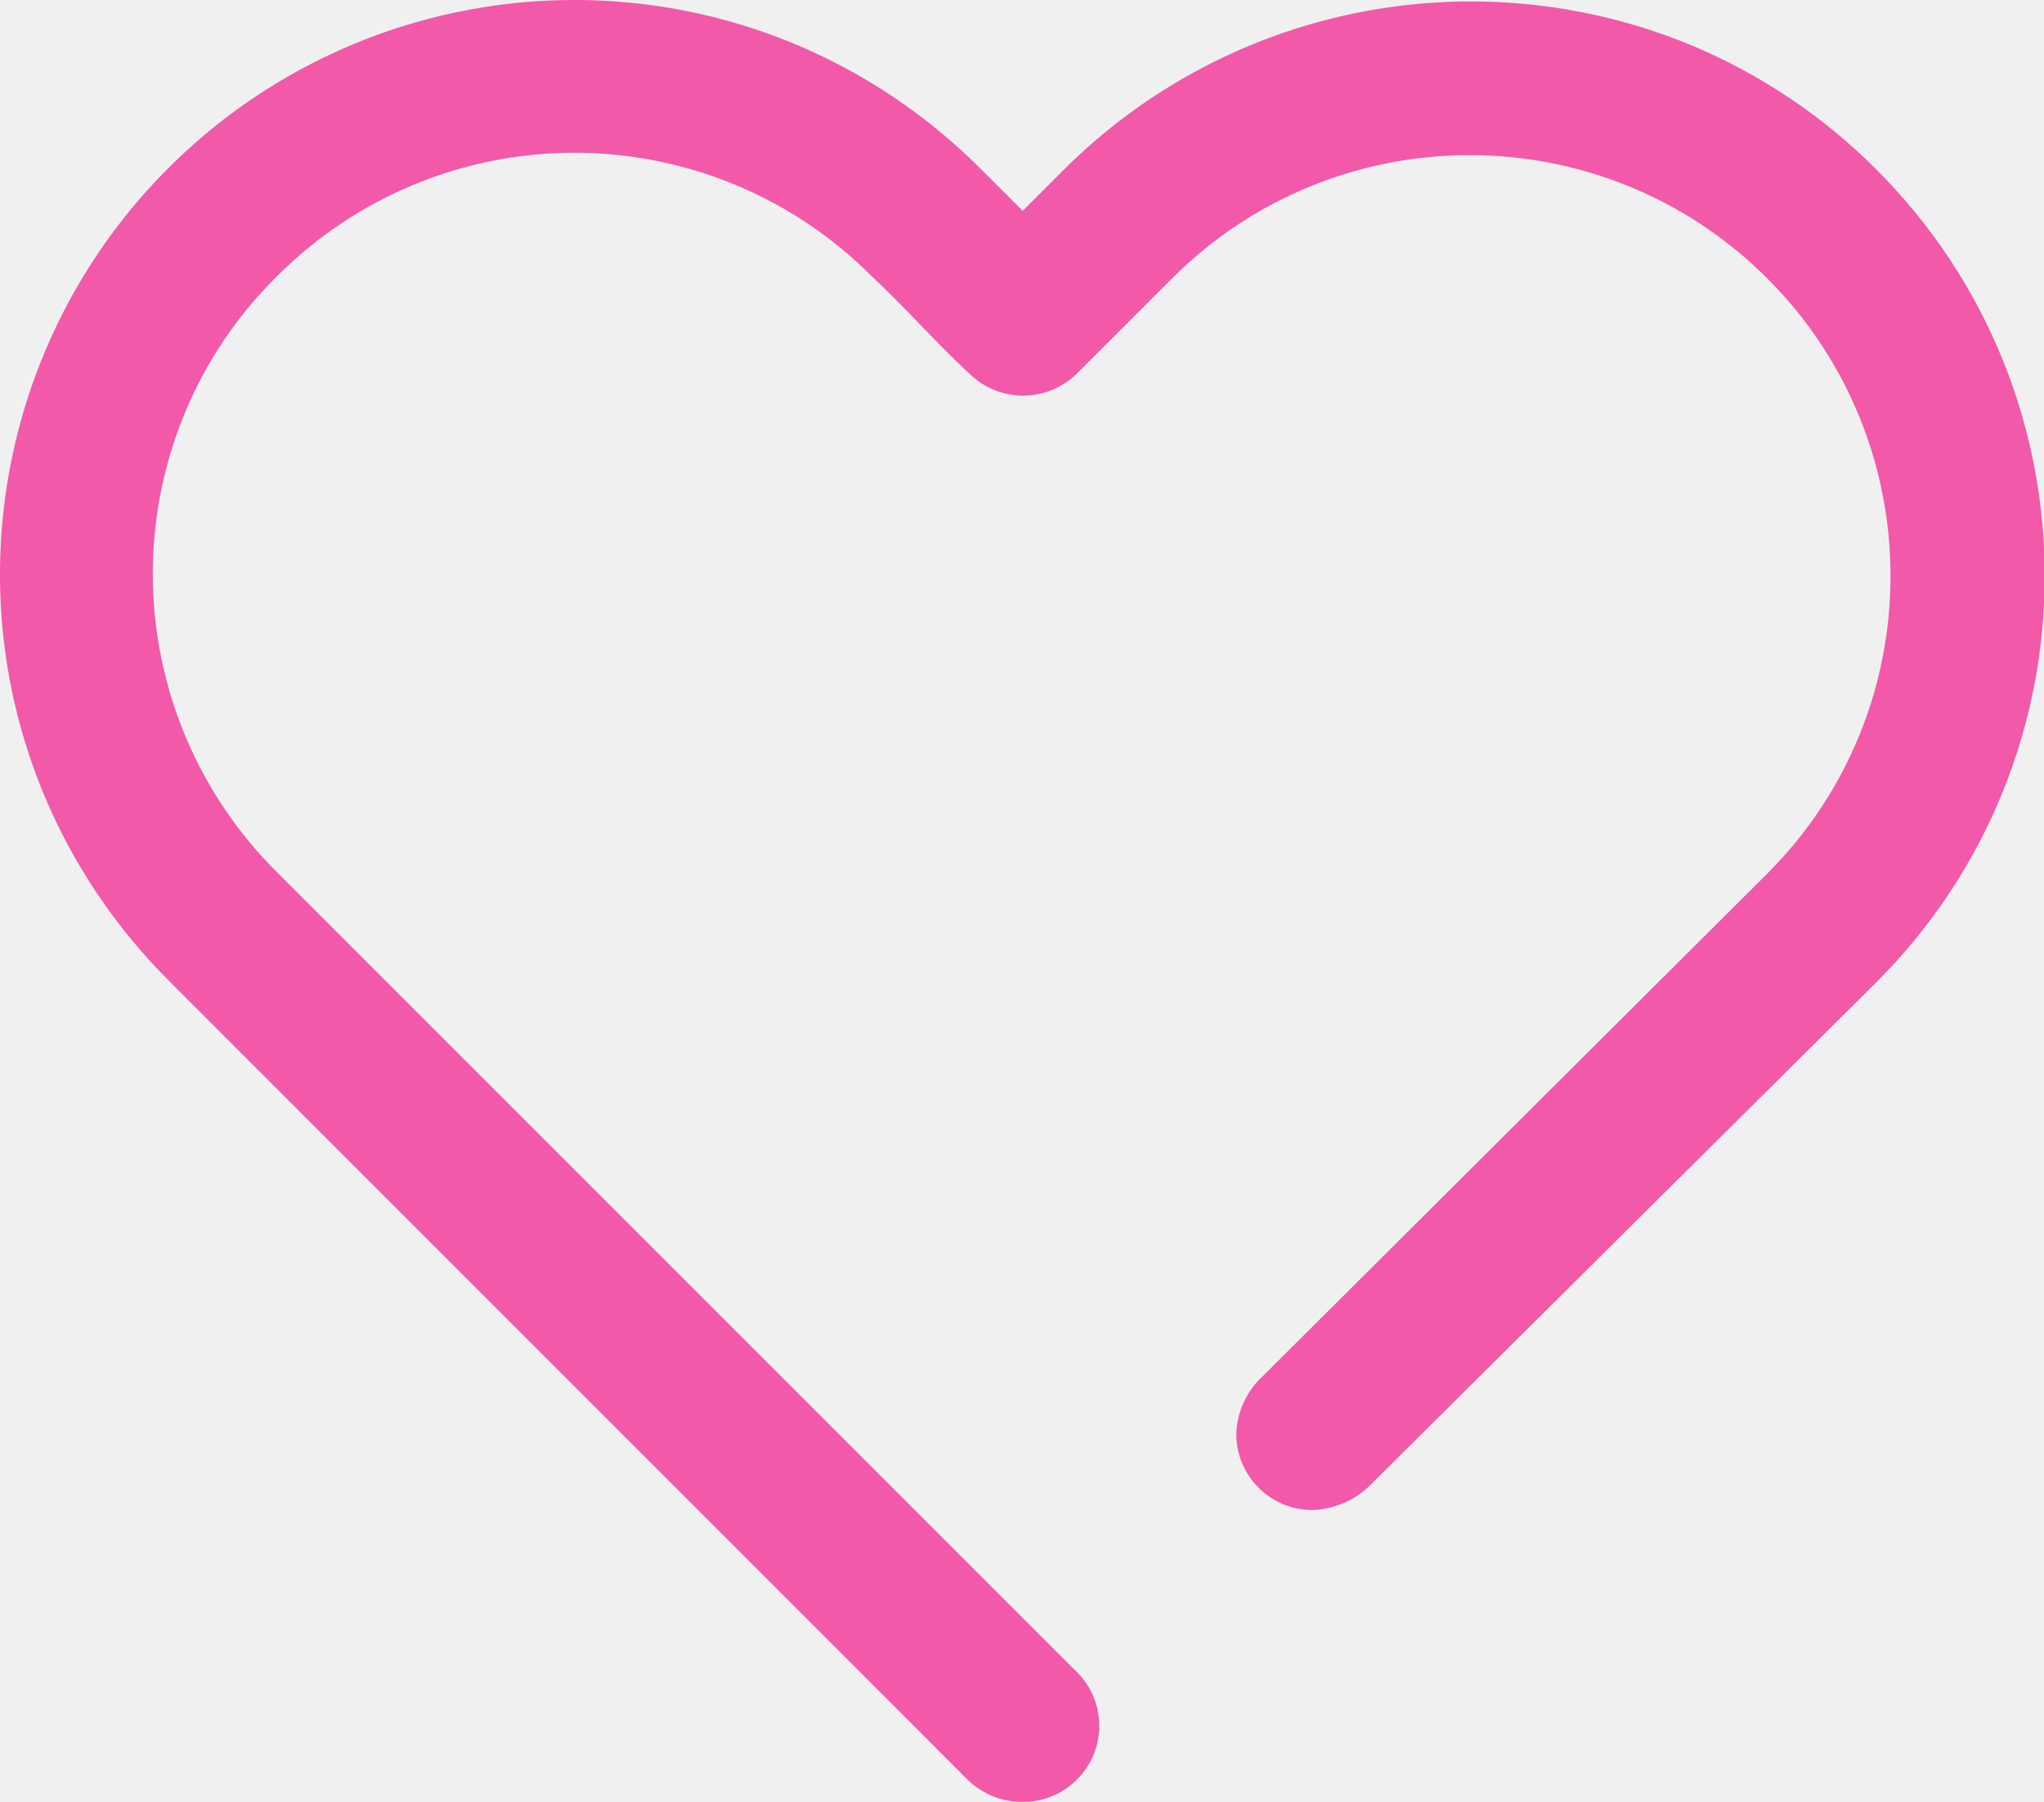
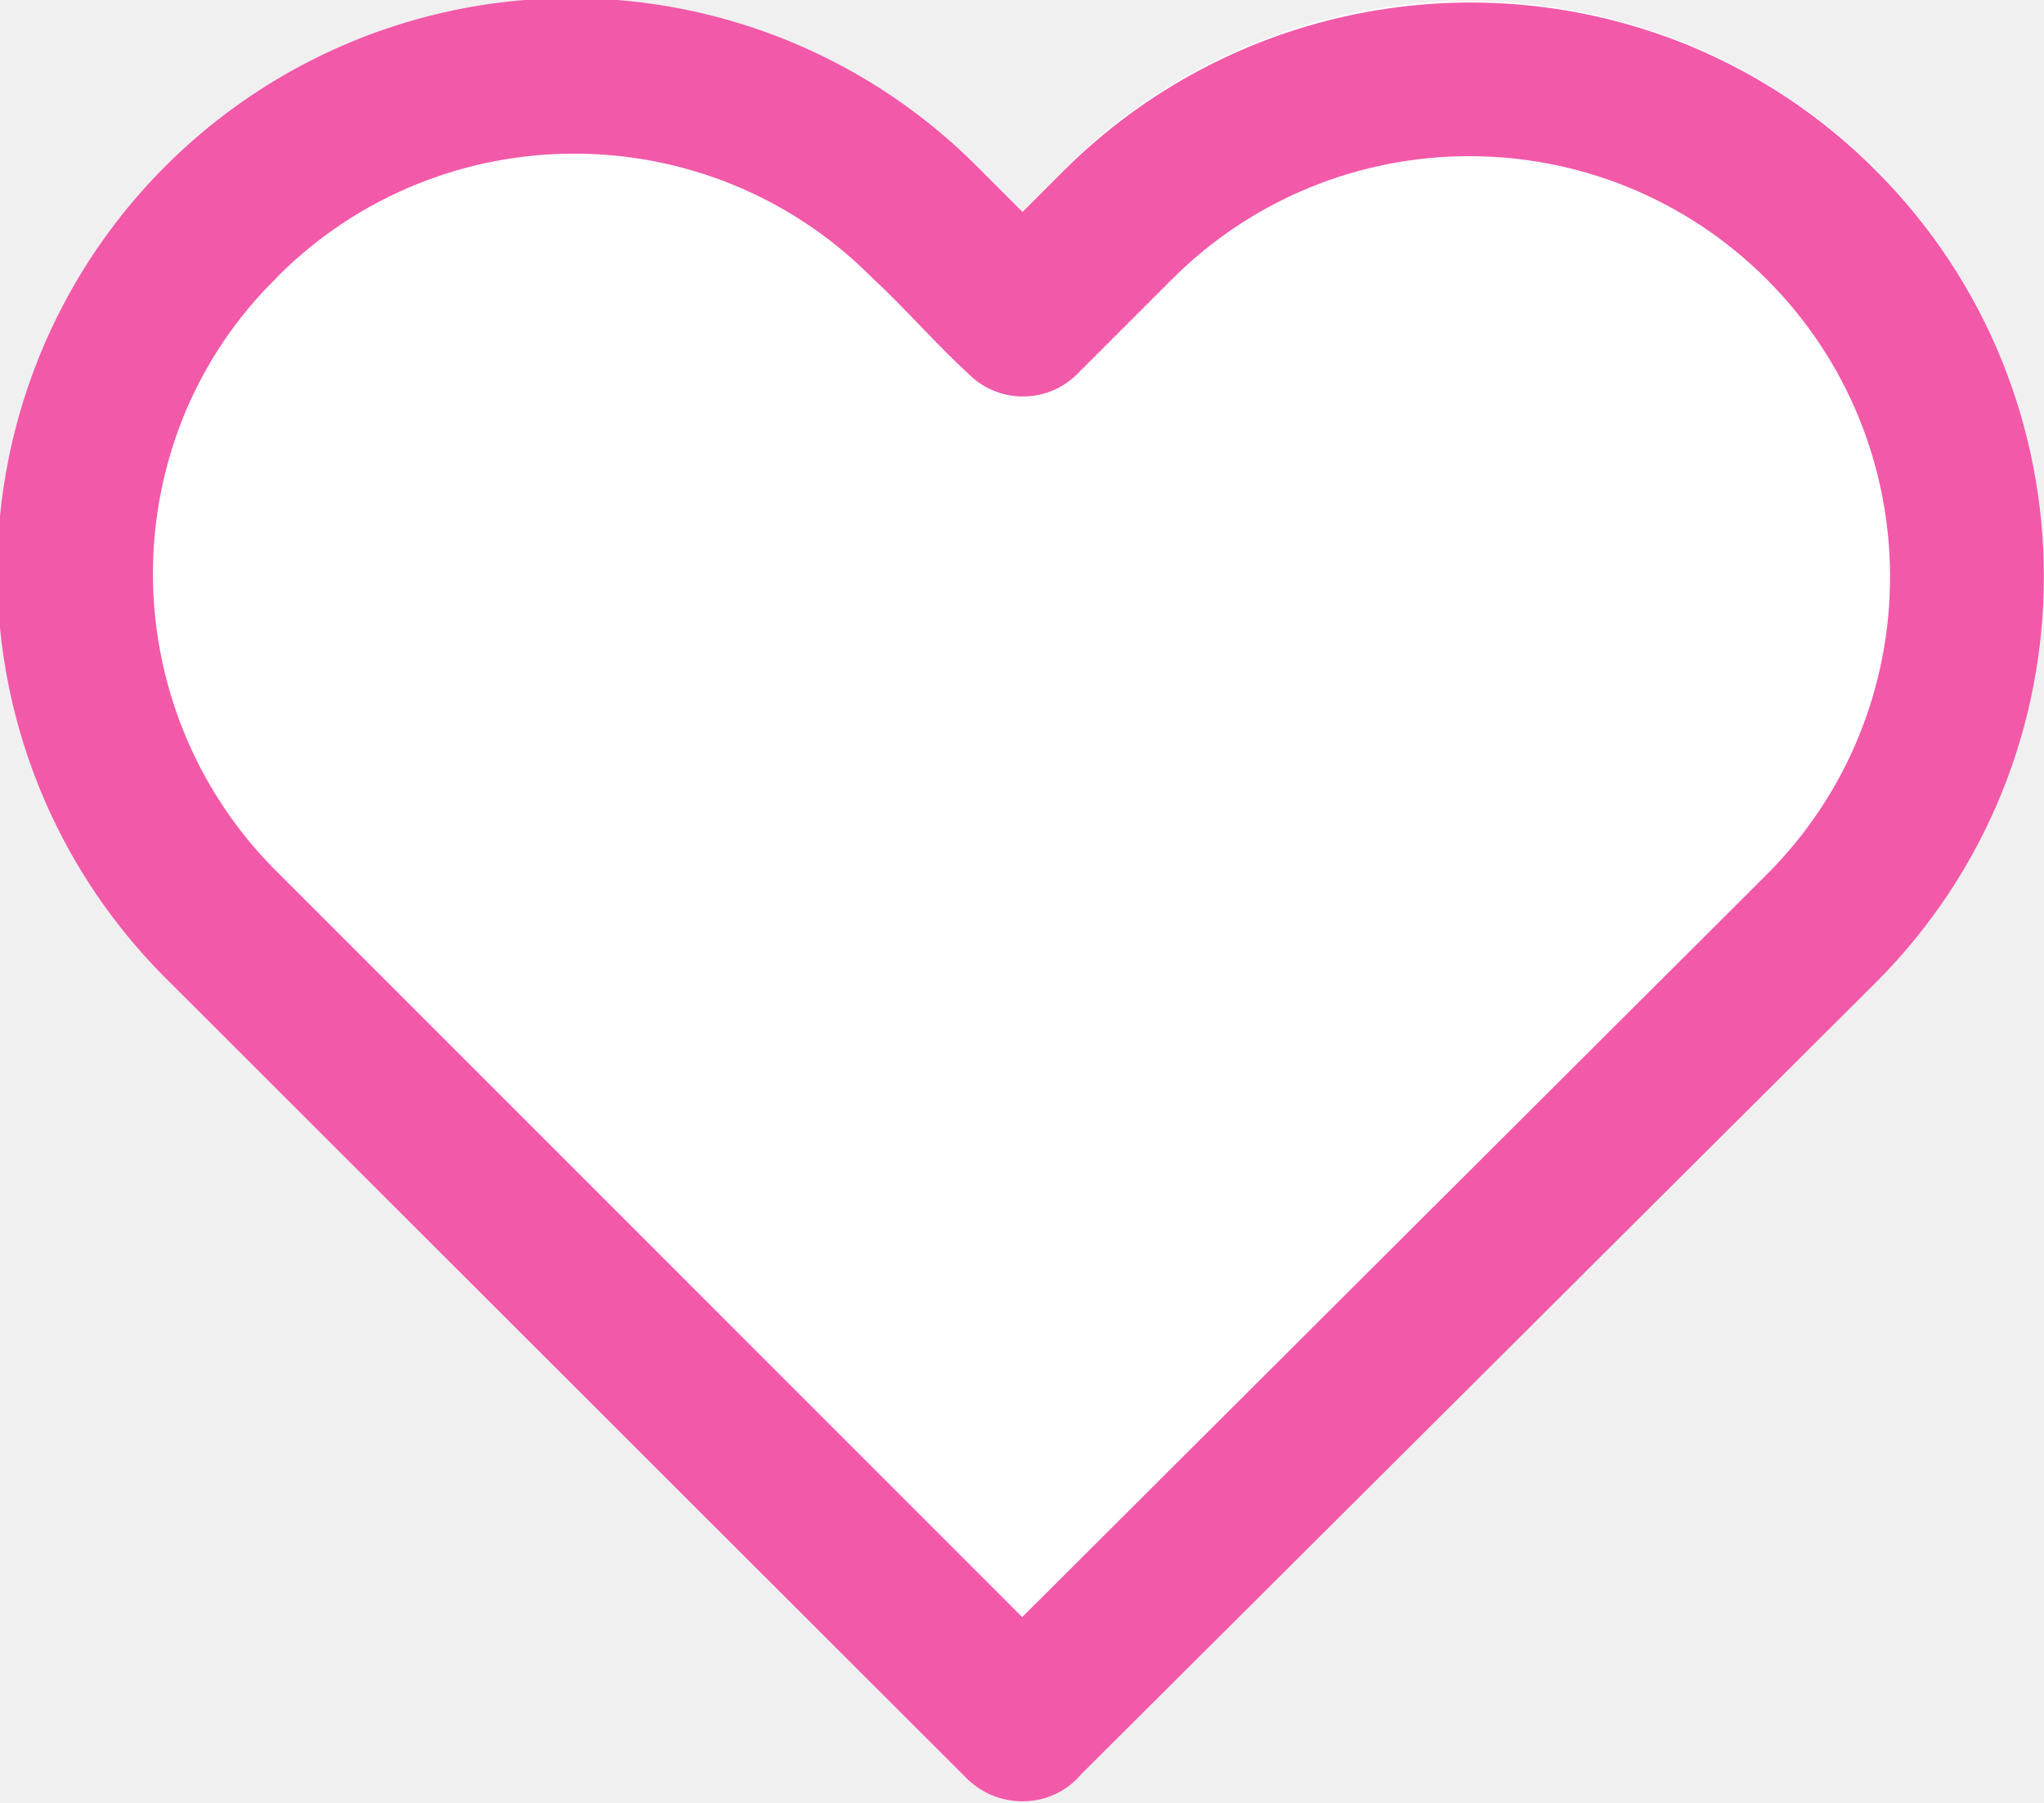
- <svg xmlns="http://www.w3.org/2000/svg" viewBox="0 0 74.45 65.62">
-   <path d="M61.56,1.63a20.86,20.86,0,0,1,6.78,4.54h0a20.93,20.93,0,0,1,0,29.61L50,54a3.16,3.16,0,0,1-2.2,1,2.77,2.77,0,0,1-2.77-2.77,3,3,0,0,1,1-2.14L64.37,31.82A15.33,15.33,0,1,0,42.69,10.14l-3.47,3.47a2.79,2.79,0,0,1-3.91,0c-1.21-1.11-2.34-2.42-3.55-3.54a15.29,15.29,0,0,0-21.68,0A15.1,15.1,0,0,0,6.75,15,15.31,15.31,0,0,0,10.1,31.78l21.8,21.8,5.31,5.31,1.9,1.9a2.77,2.77,0,0,1-1.85,4.84H37.2a2.75,2.75,0,0,1-1.07-.22,2.84,2.84,0,0,1-.86-.56L6.15,35.72a21,21,0,0,1-4.56-6.8A20.92,20.92,0,0,1,28.92,1.59a21,21,0,0,1,6.8,4.56l1.53,1.53,1.5-1.5A21,21,0,0,1,61.56,1.63Z" fill="#f259a9" />
+ <svg xmlns="http://www.w3.org/2000/svg" viewBox="0 0 74.48 65.67">
+   <defs>
+     <style>.cls-1{fill:#fff;}.cls-2{fill:#f259a9;}</style>
+   </defs>
+   <g id="Слой_2" data-name="Слой 2">
+     <g id="Слой_1-2" data-name="Слой 1">
+       <path class="cls-1" d="M39.12,60.79a2.77,2.77,0,0,1-1.85,4.84h-.06a2.77,2.77,0,0,1-1.07-.22,2.72,2.72,0,0,1-.86-.56L6.16,35.72A20.91,20.91,0,0,1,28.93,1.59a21.13,21.13,0,0,1,6.8,4.56l1.53,1.53,1.5-1.5a20.89,20.89,0,0,1,29.59,0h0a20.94,20.94,0,0,1,0,29.6s0,0-10.58,10.58" />
+       <path class="cls-2" d="M61.57,1.67a20.83,20.83,0,0,1,6.78,4.54h0a20.93,20.93,0,0,1,0,29.59v0L39.44,64.6a3.16,3.16,0,0,1-2.2,1,2.77,2.77,0,0,1-2.77-2.77h0a3,3,0,0,1,1-2.14L64.38,31.86A15.33,15.33,0,0,0,42.7,10.18l-3.47,3.47a2.8,2.8,0,0,1-3.91,0c-1.21-1.11-2.34-2.42-3.55-3.54a15.29,15.29,0,0,0-21.63-.06l-.05.06A14.92,14.92,0,0,0,6.76,15a15.3,15.3,0,0,0,3.35,16.78l21.8,21.8,5.31,5.31,1.9,1.9a2.77,2.77,0,0,1-1.85,4.84h-.06a3,3,0,0,1-1.07-.22,3.11,3.11,0,0,1-.86-.56L6.16,35.76A20.91,20.91,0,1,1,35.73,6.19l1.53,1.53,1.5-1.5A21,21,0,0,1,61.57,1.67Z" />
+     </g>
+   </g>
</svg>
